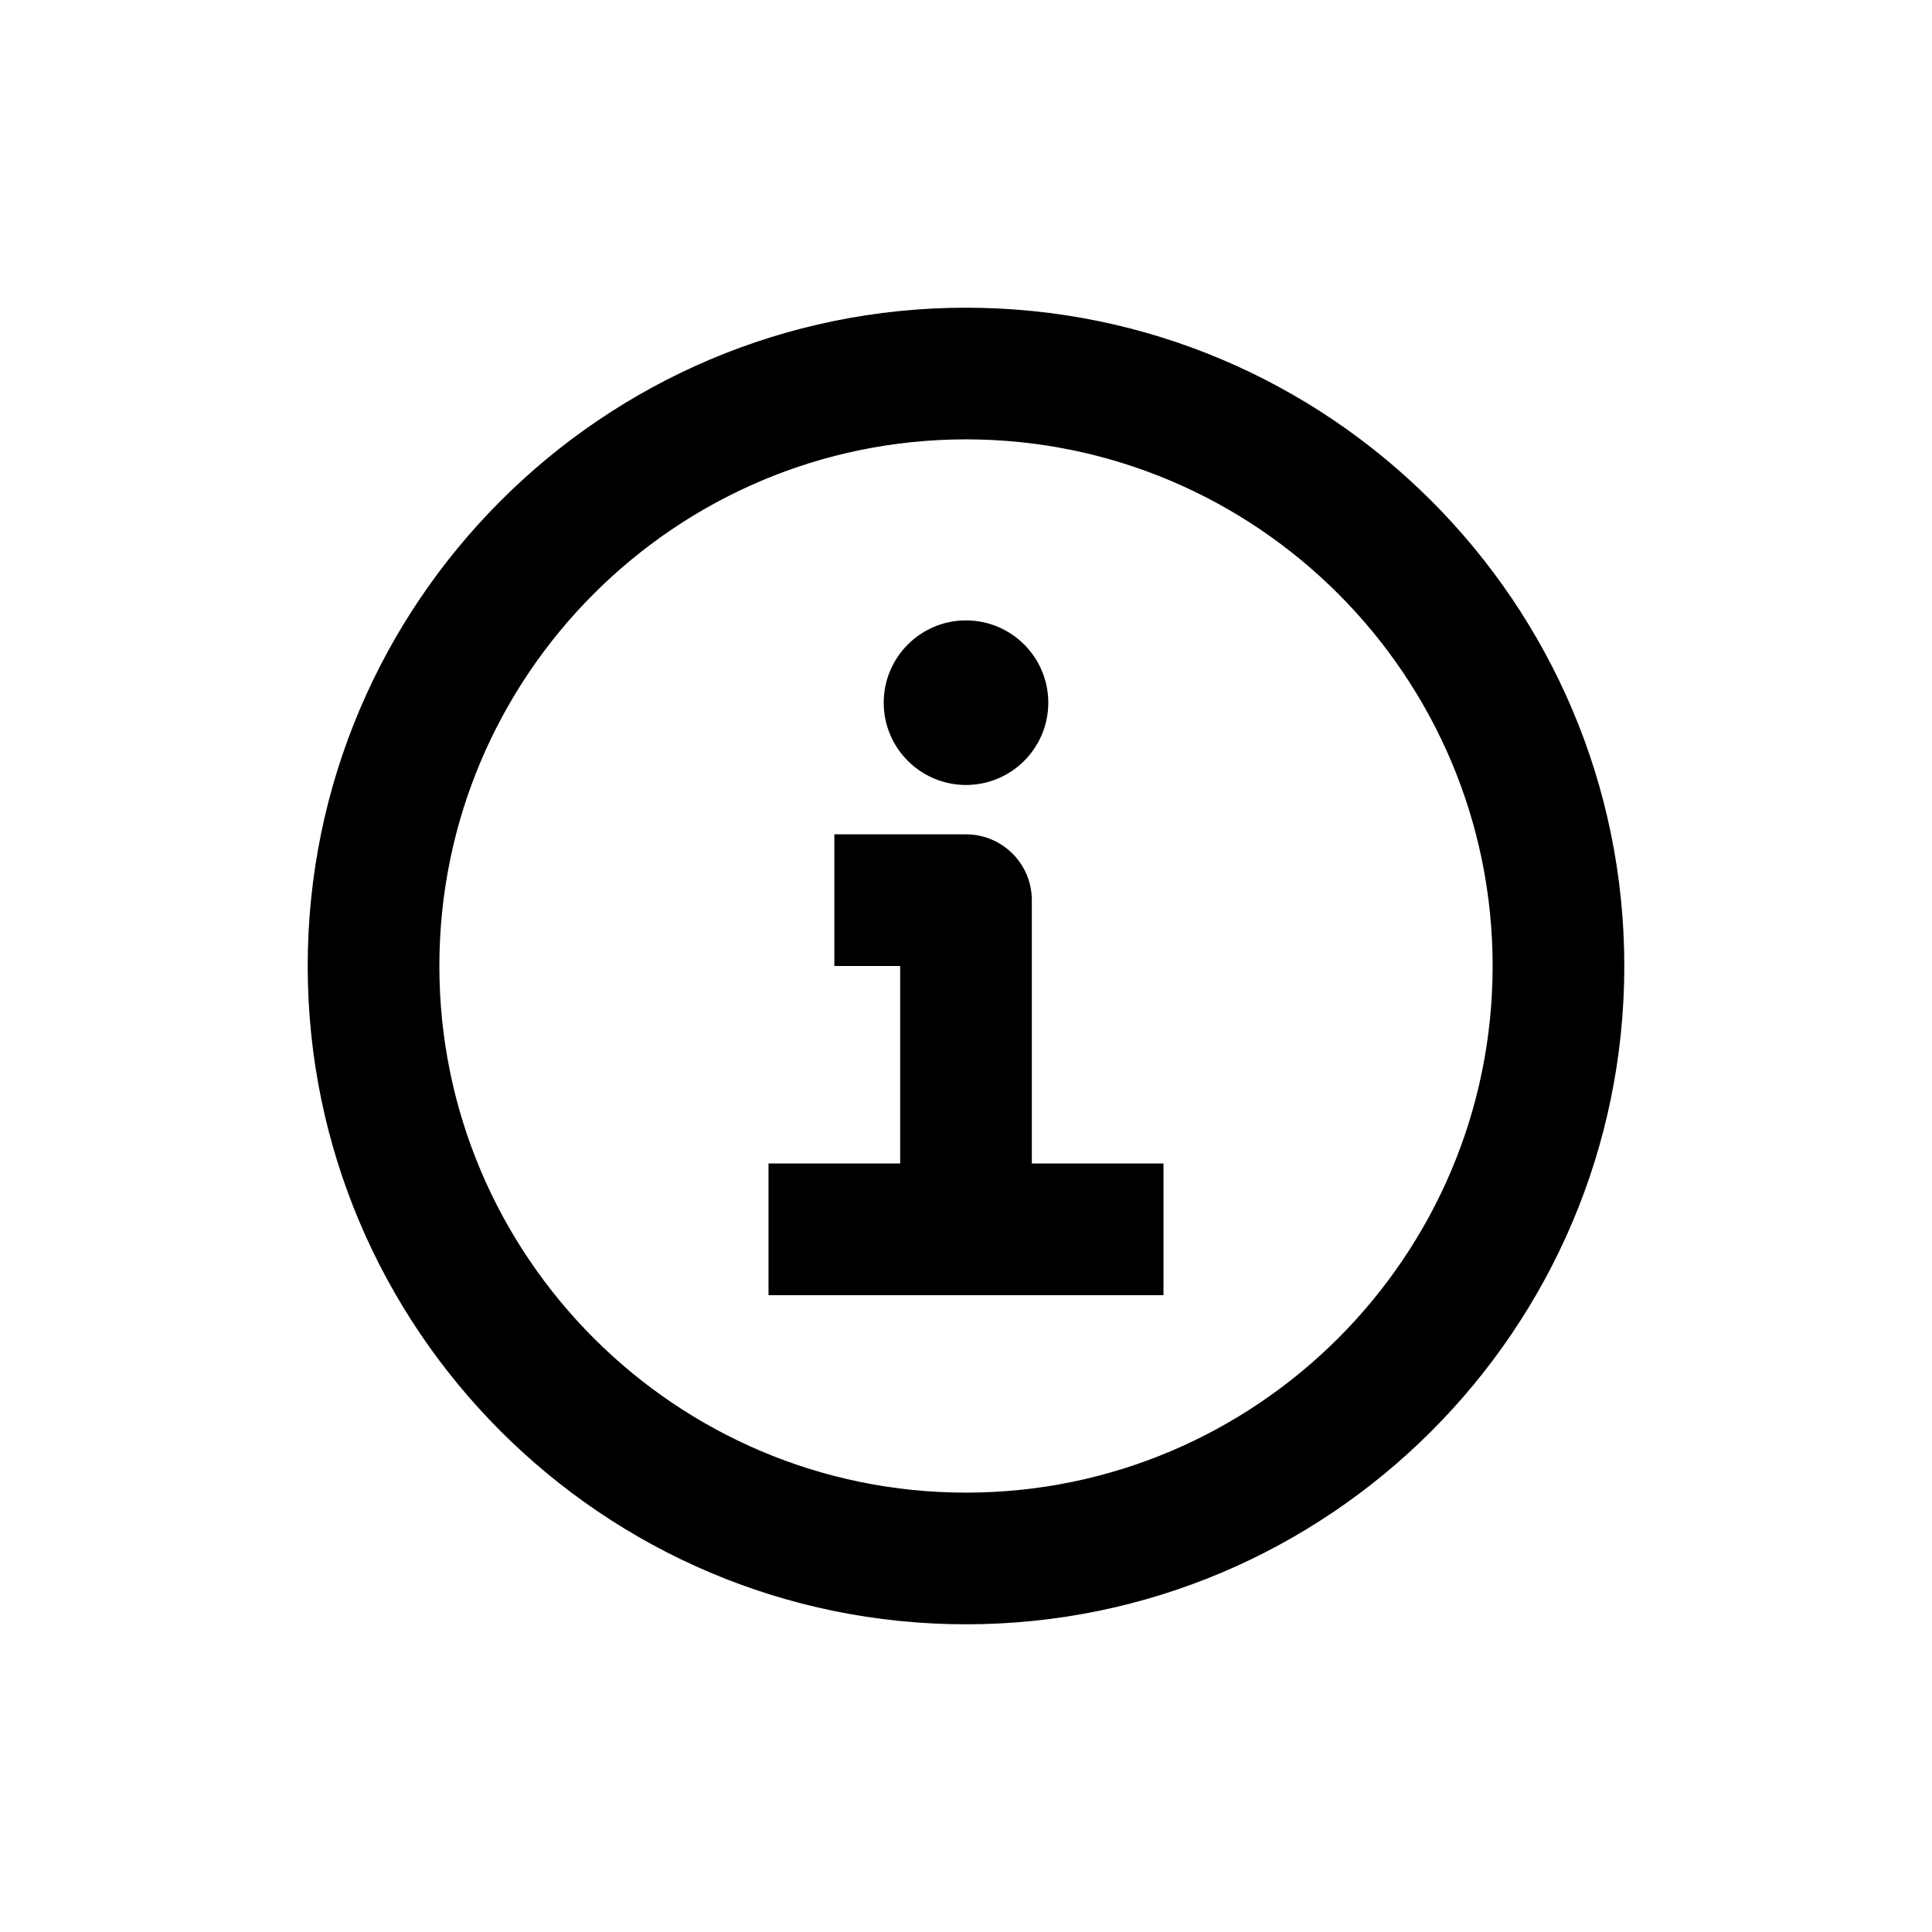
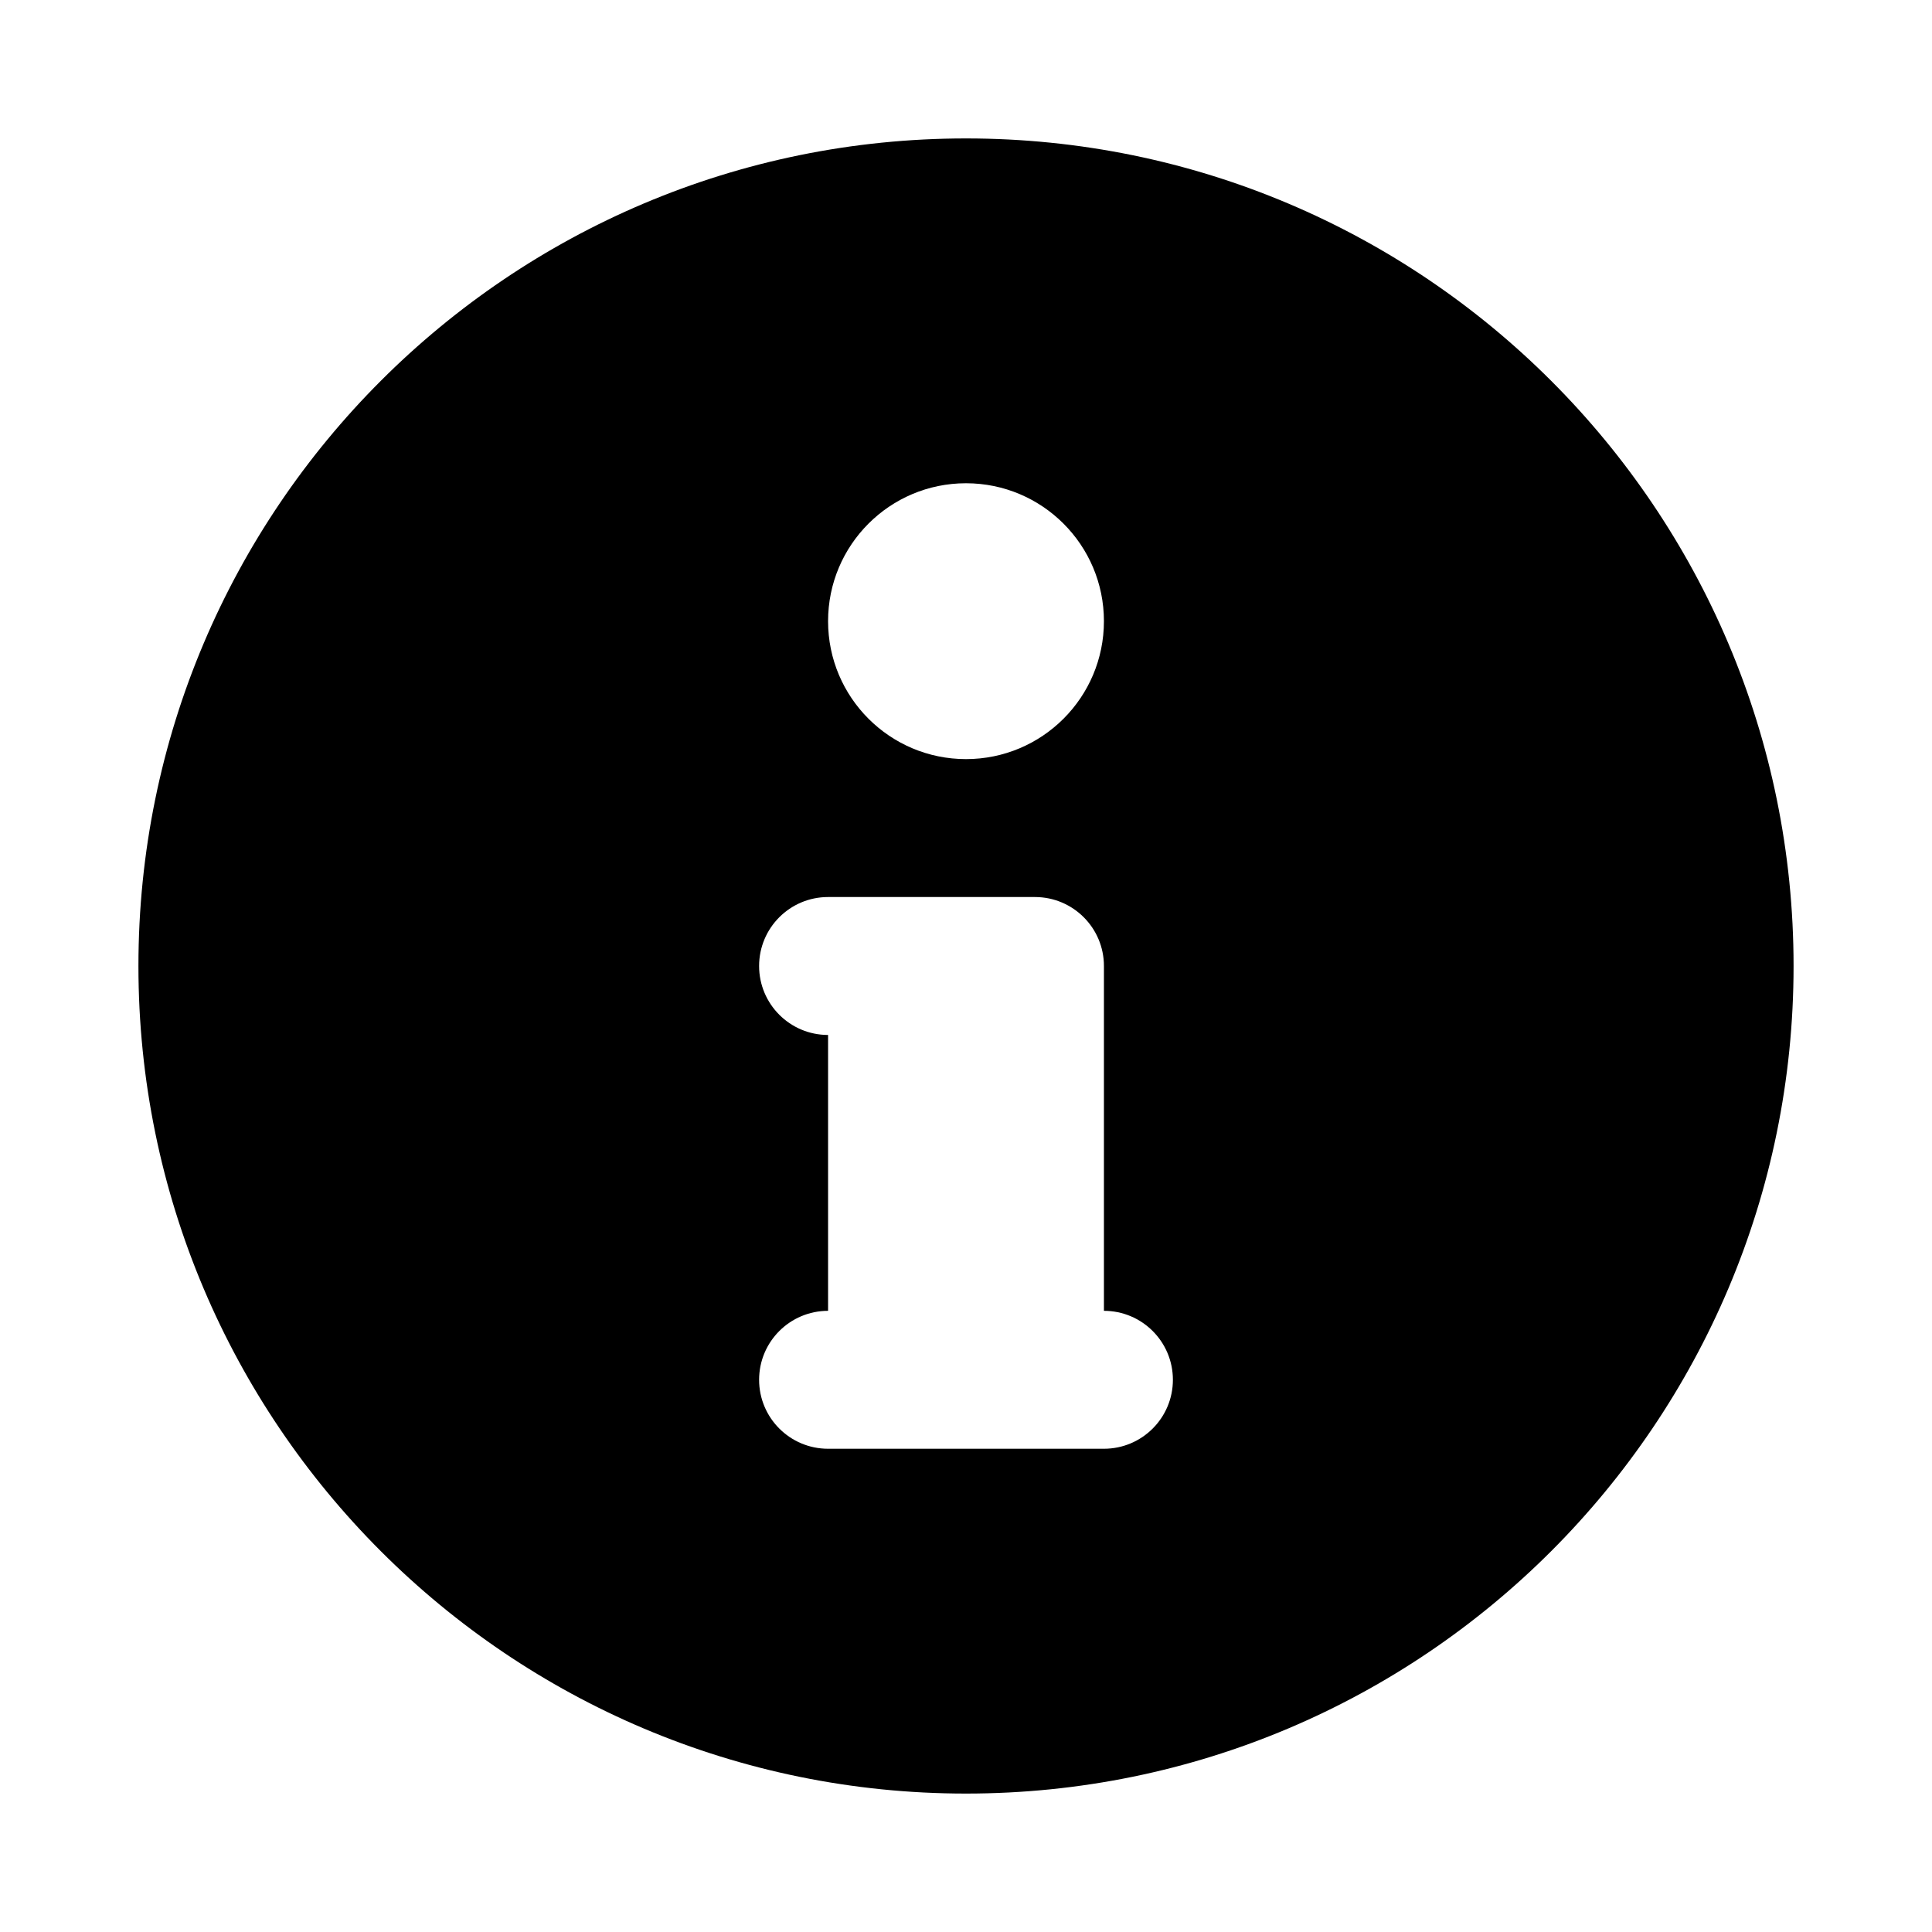
<svg xmlns="http://www.w3.org/2000/svg" height="642" viewBox="0 0 642 642" width="642">
-   <path d="m321 102.25c120.619 0 218.75 98.131 218.75 218.75 0 120.641-98.131 218.75-218.75 218.75s-218.75-98.109-218.75-218.75c0-120.619 98.131-218.75 218.75-218.75zm0 43.75c-96.491 0-175 78.509-175 175s78.509 175 175 175 175-78.509 175-175-78.509-175-175-175zm0 131.25c12.075 0 21.875 9.8 21.875 21.875v87.5h43.75v43.75h-131.25v-43.75h43.75v-65.625h-21.875v-43.75zm0-71.094c15.094 0 27.344 12.25 27.344 27.344s-12.25 27.344-27.344 27.344-27.344-12.25-27.344-27.344 12.25-27.344 27.344-27.344z" fill-rule="evenodd" />
+   <path d="m321 46c151.878 0 275 123.122 275 275 0 151.878-123.122 275-275 275-151.878 0-275-123.122-275-275 0-151.878 123.122-275 275-275zm22.917 252.083h-68.75c-12.657 0-22.917 10.26-22.917 22.917s10.26 22.917 22.917 22.917v91.667c-12.657 0-22.917 10.26-22.917 22.917s10.26 22.917 22.917 22.917h91.667c12.657 0 22.917-10.26 22.917-22.917s-10.26-22.917-22.917-22.917v-114.583c0-12.657-10.26-22.917-22.917-22.917zm-22.917-137.5c-25.314 0-45.833 20.52-45.833 45.833 0 25.314 20.52 45.833 45.833 45.833s45.833-20.52 45.833-45.833c0-25.313-20.52-45.833-45.833-45.833z" fill-rule="evenodd" />
</svg>
